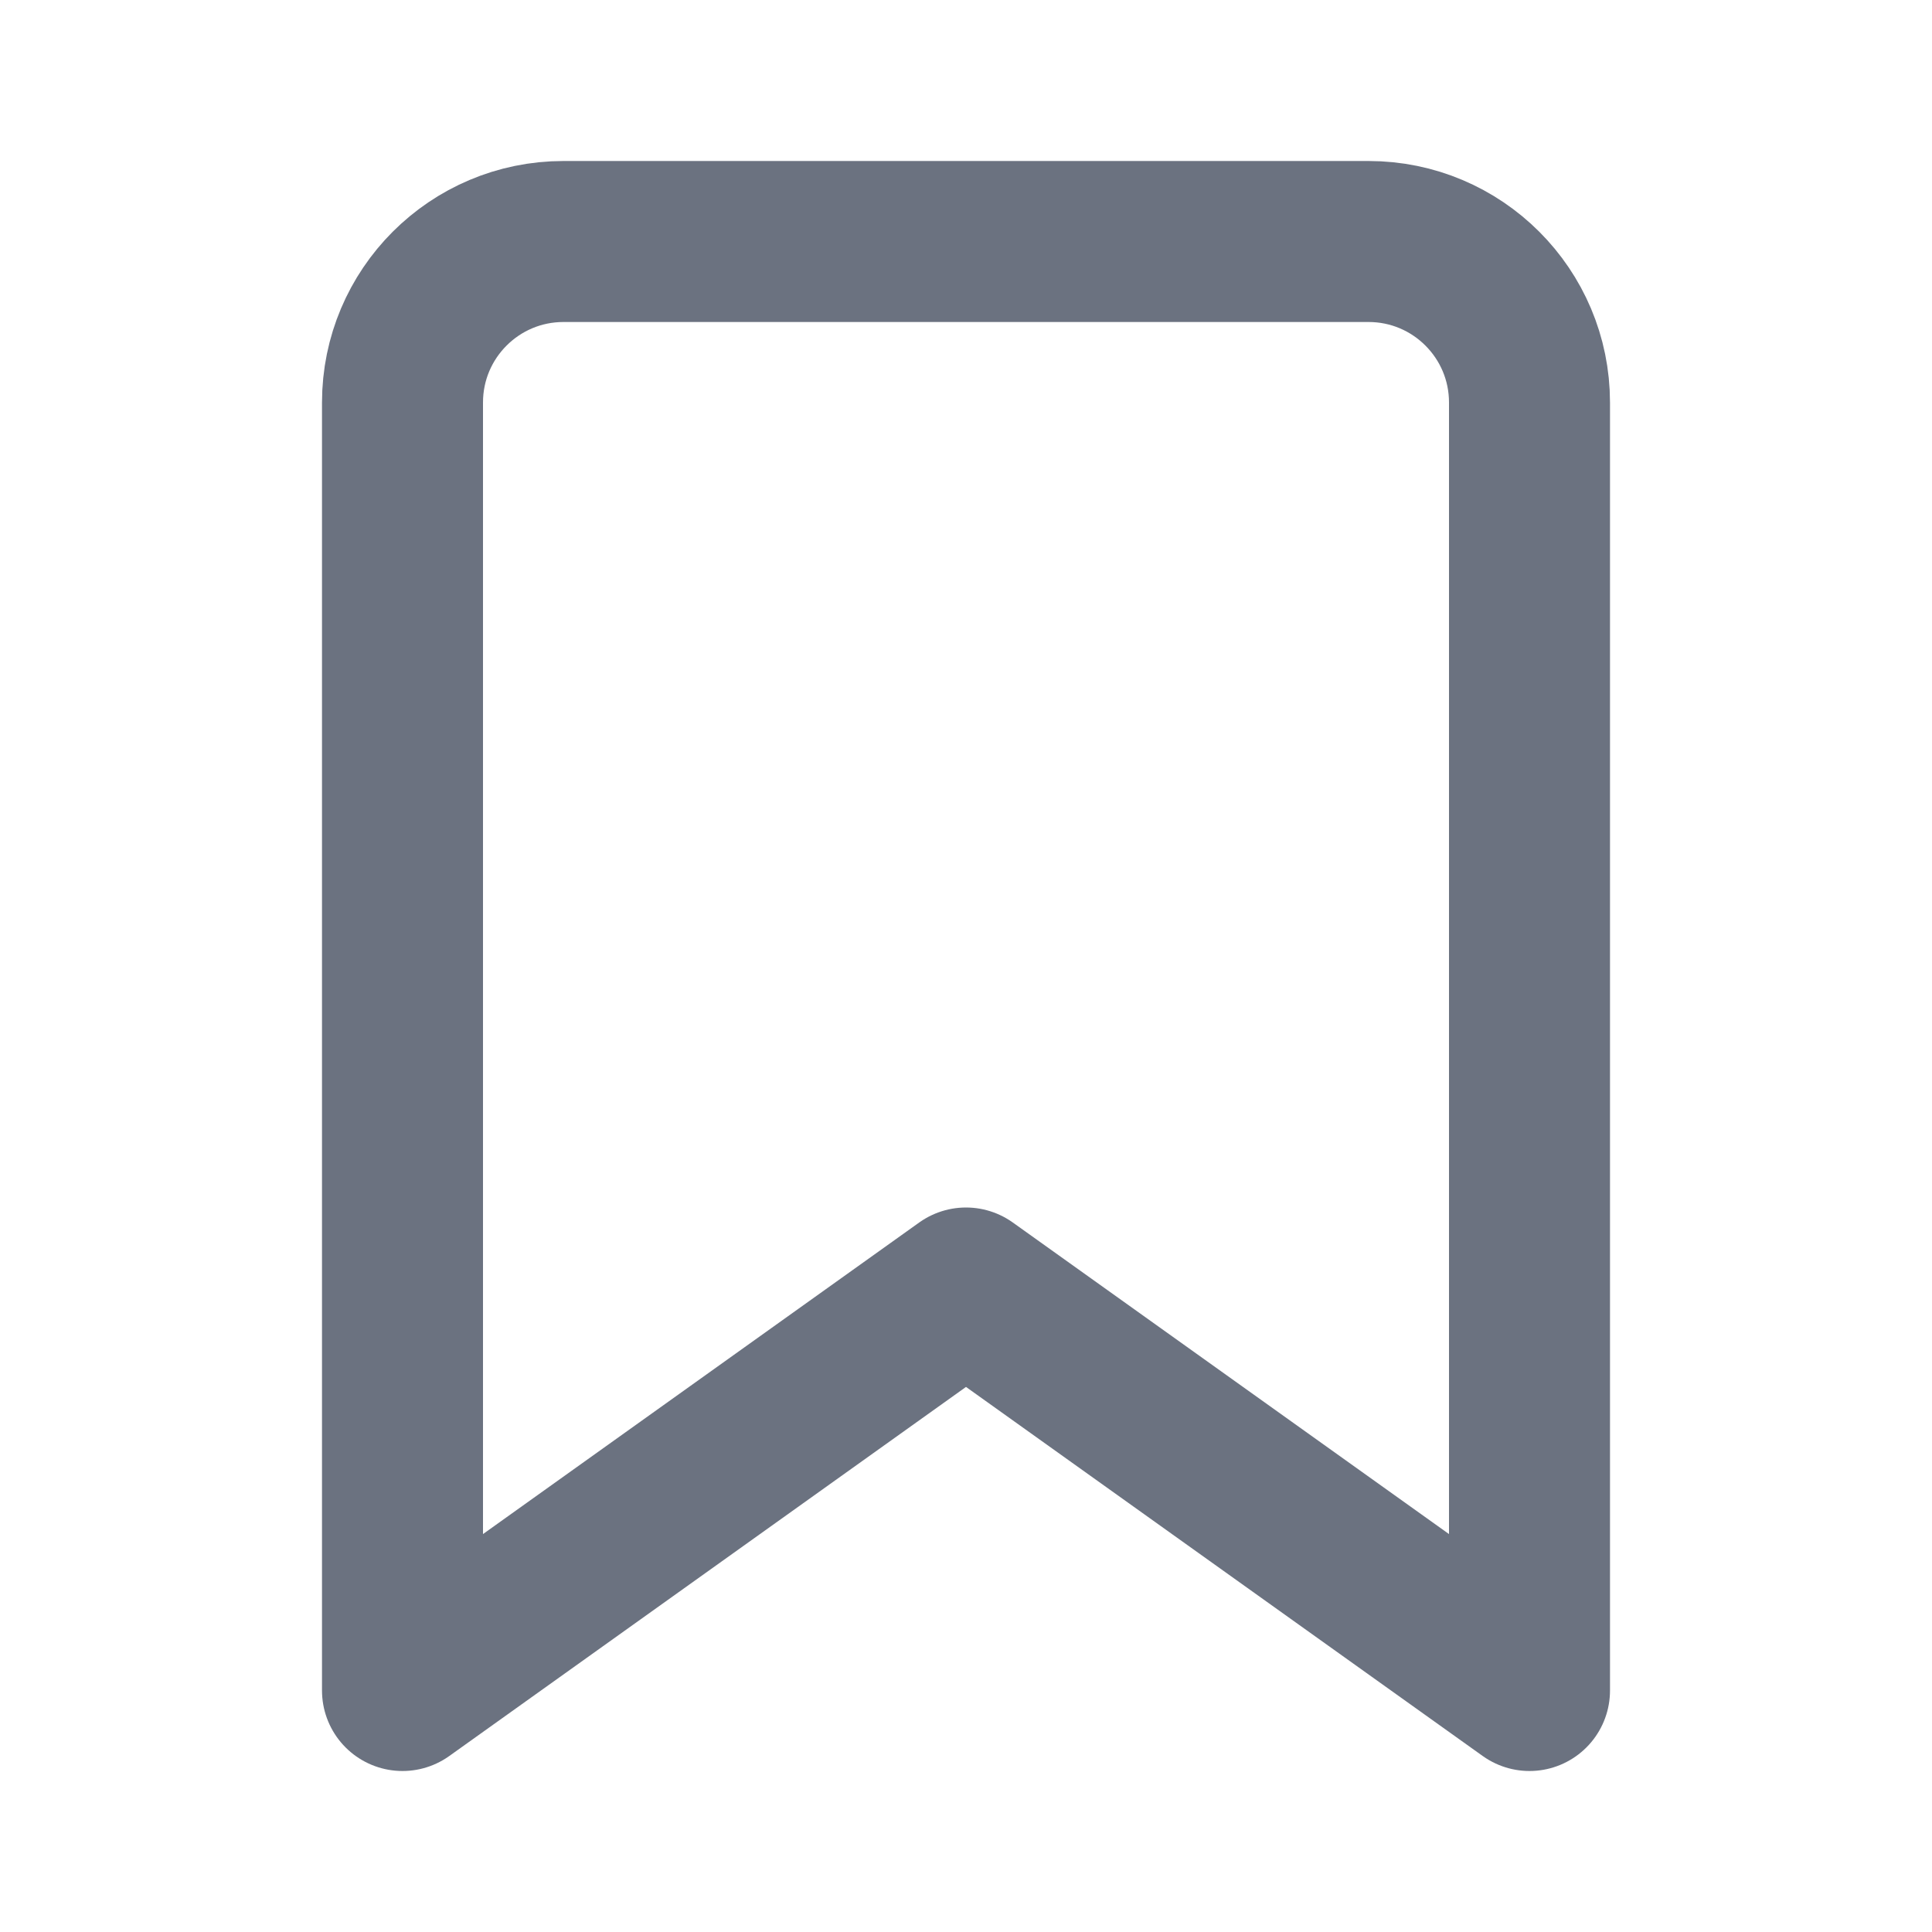
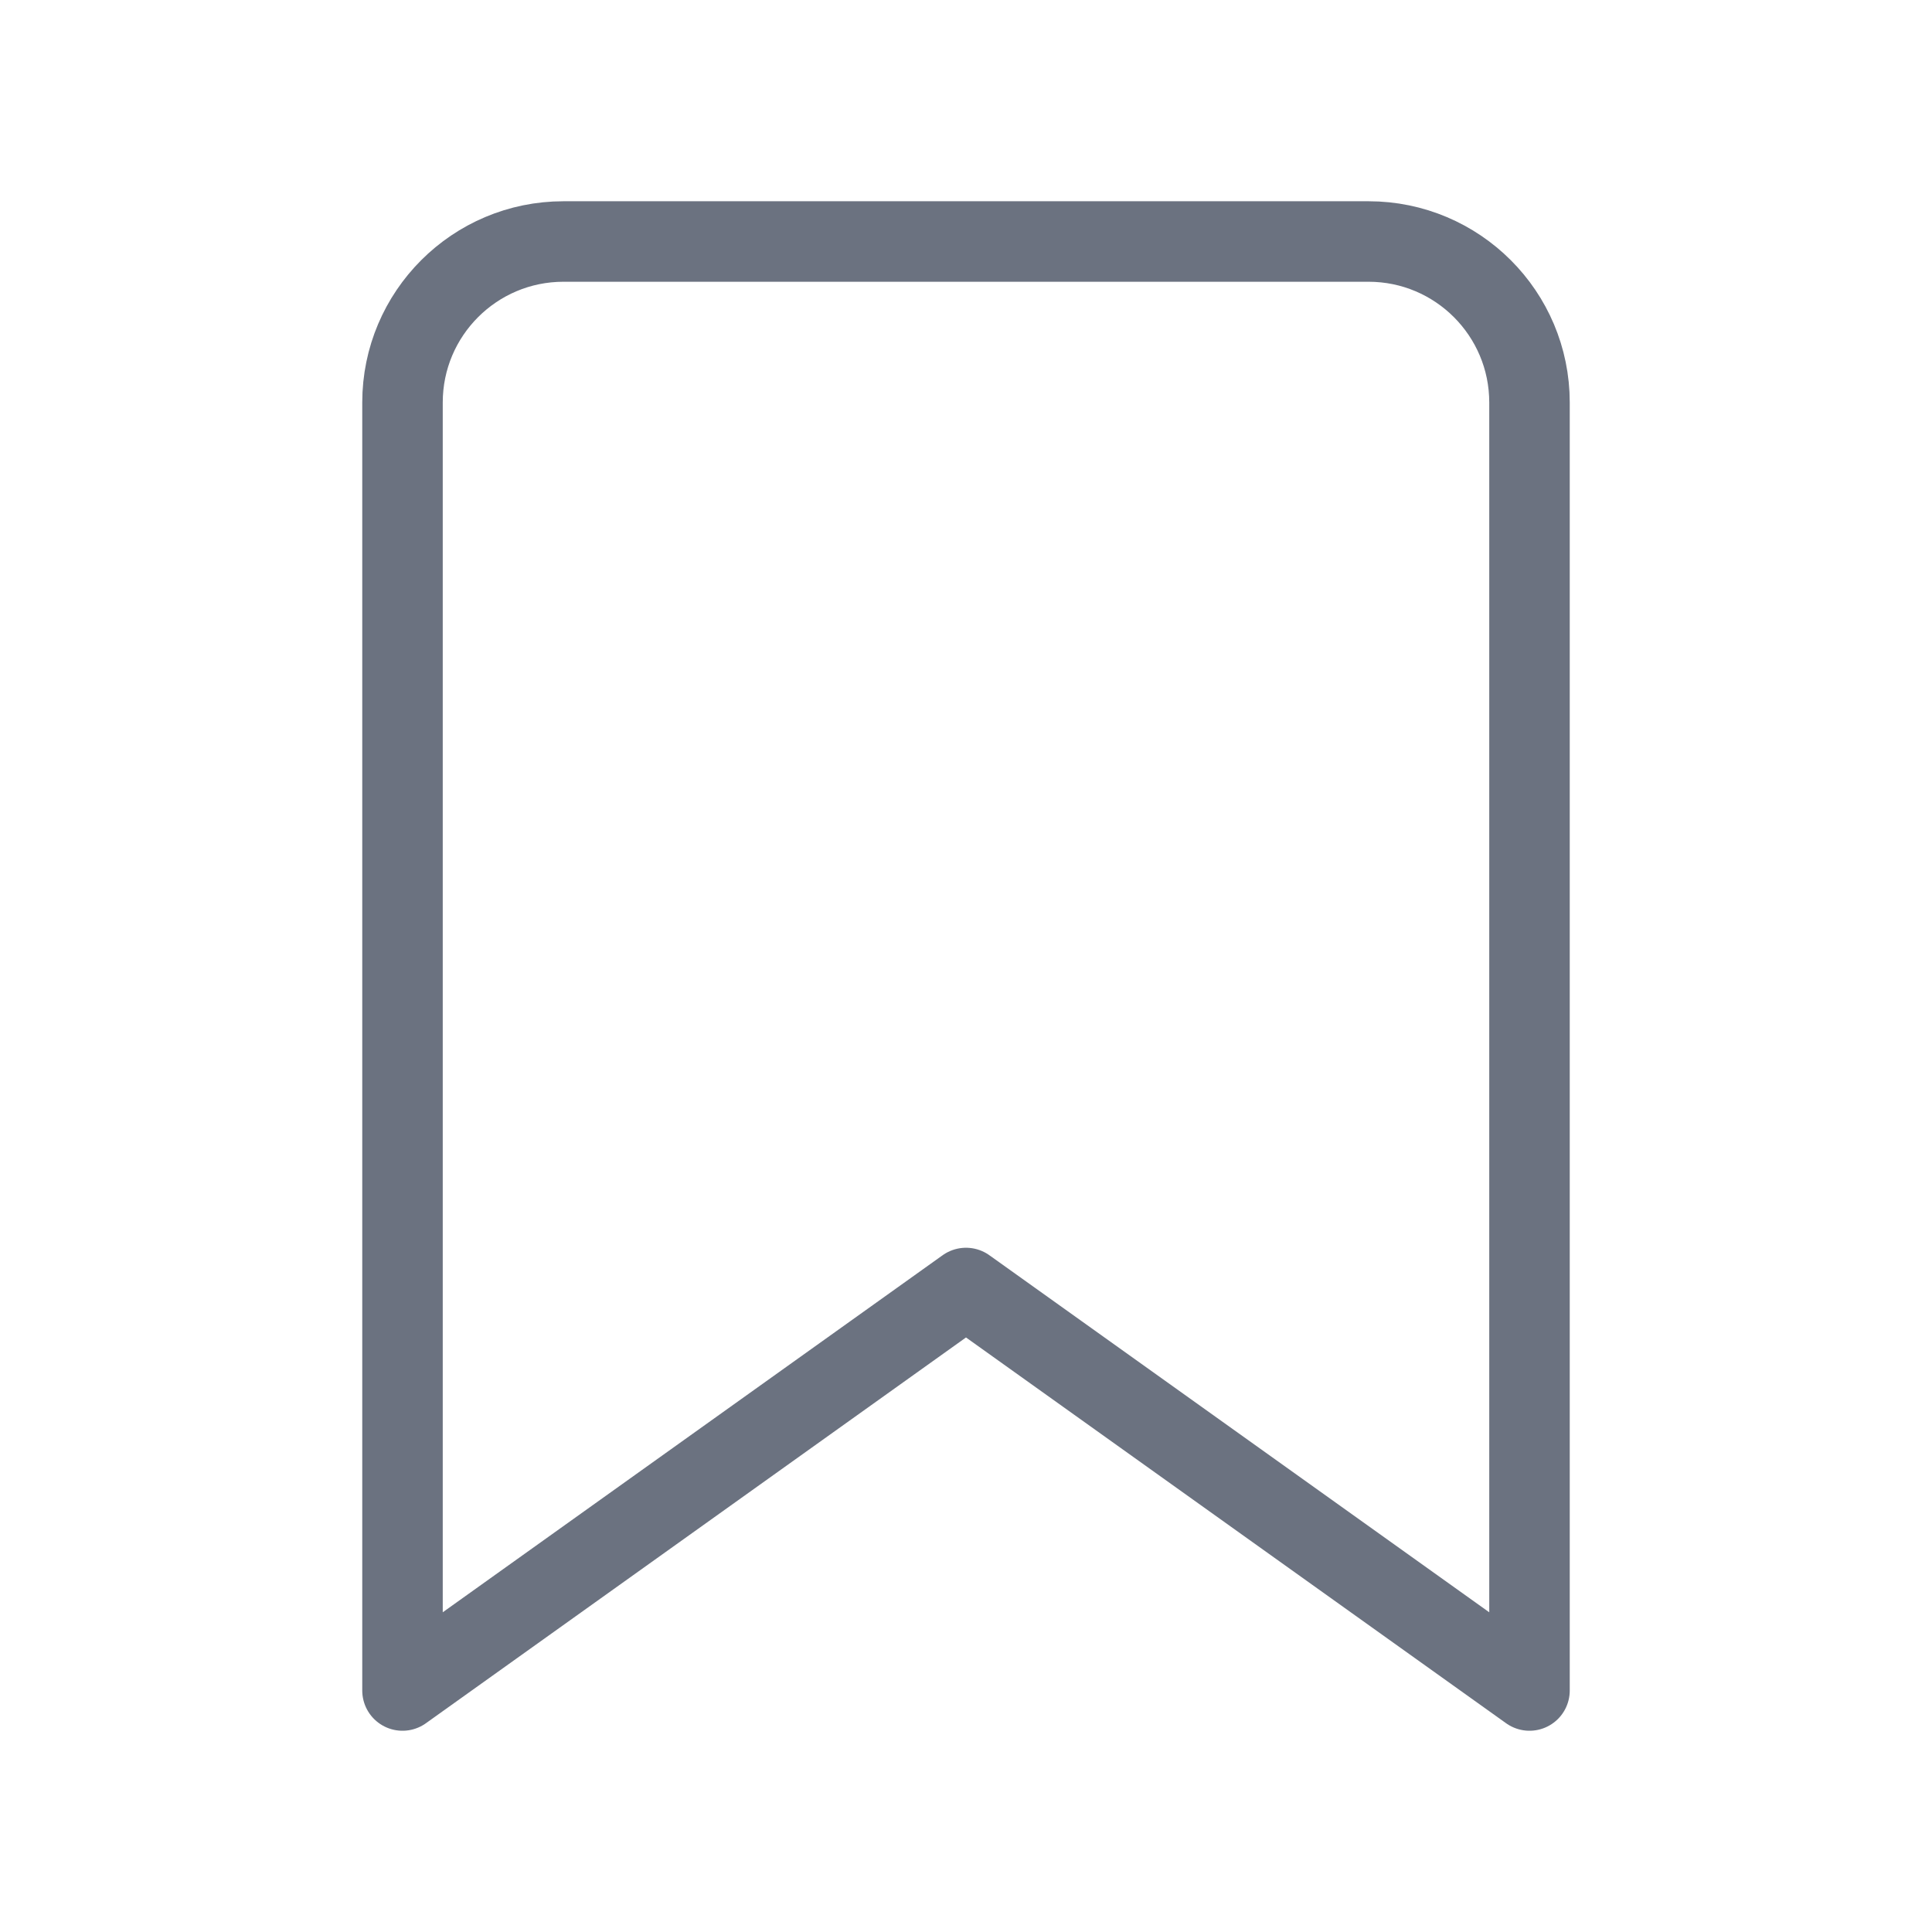
- <svg xmlns="http://www.w3.org/2000/svg" height="100%" width="100%" fill="none" viewBox="0 0 24 24" stroke="rgba(107, 114, 128)" stroke-width="2" stroke-linecap="round" stroke-linejoin="round" class="feather feather-bookmark">
+ <svg xmlns="http://www.w3.org/2000/svg" height="100%" width="100%" fill="none" viewBox="0 0 24 24" stroke="rgba(107, 114, 128)" stroke-width="1" stroke-linecap="round" stroke-linejoin="round" class="feather feather-bookmark">
  <path d="M19 21l-7-5-7 5V5a2 2 0 0 1 2-2h10a2 2 0 0 1 2 2z" />
</svg>
